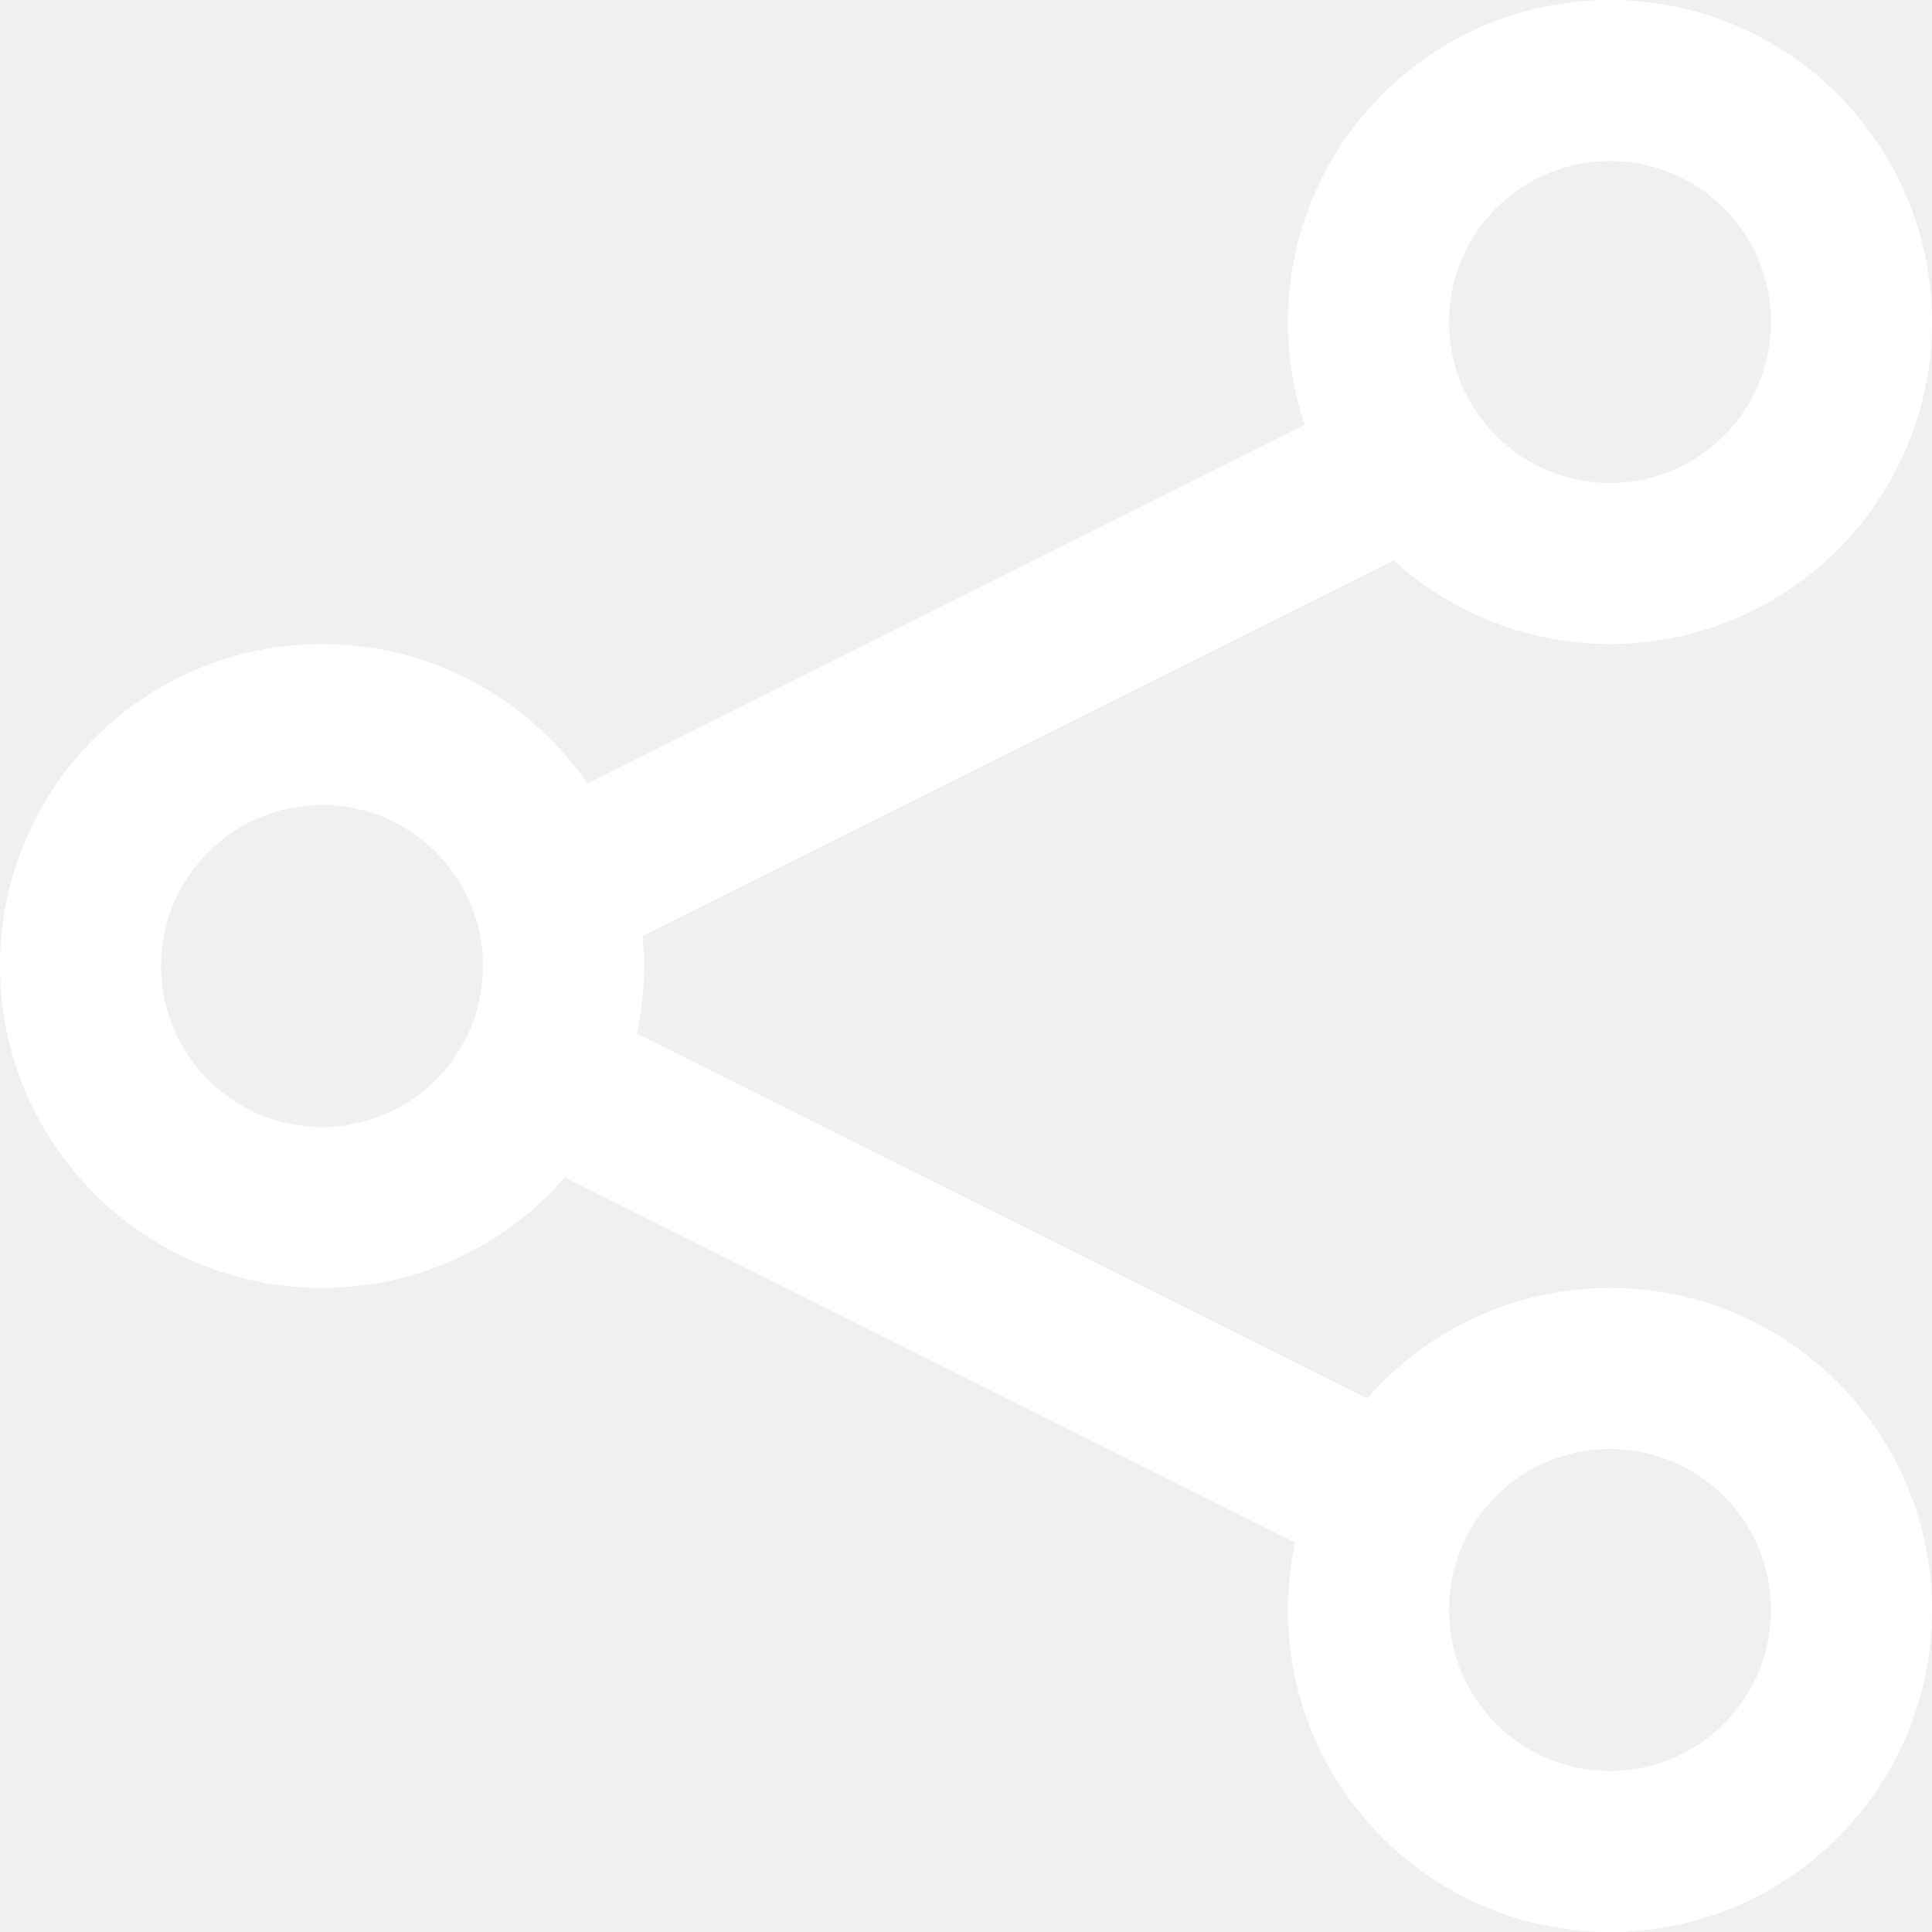
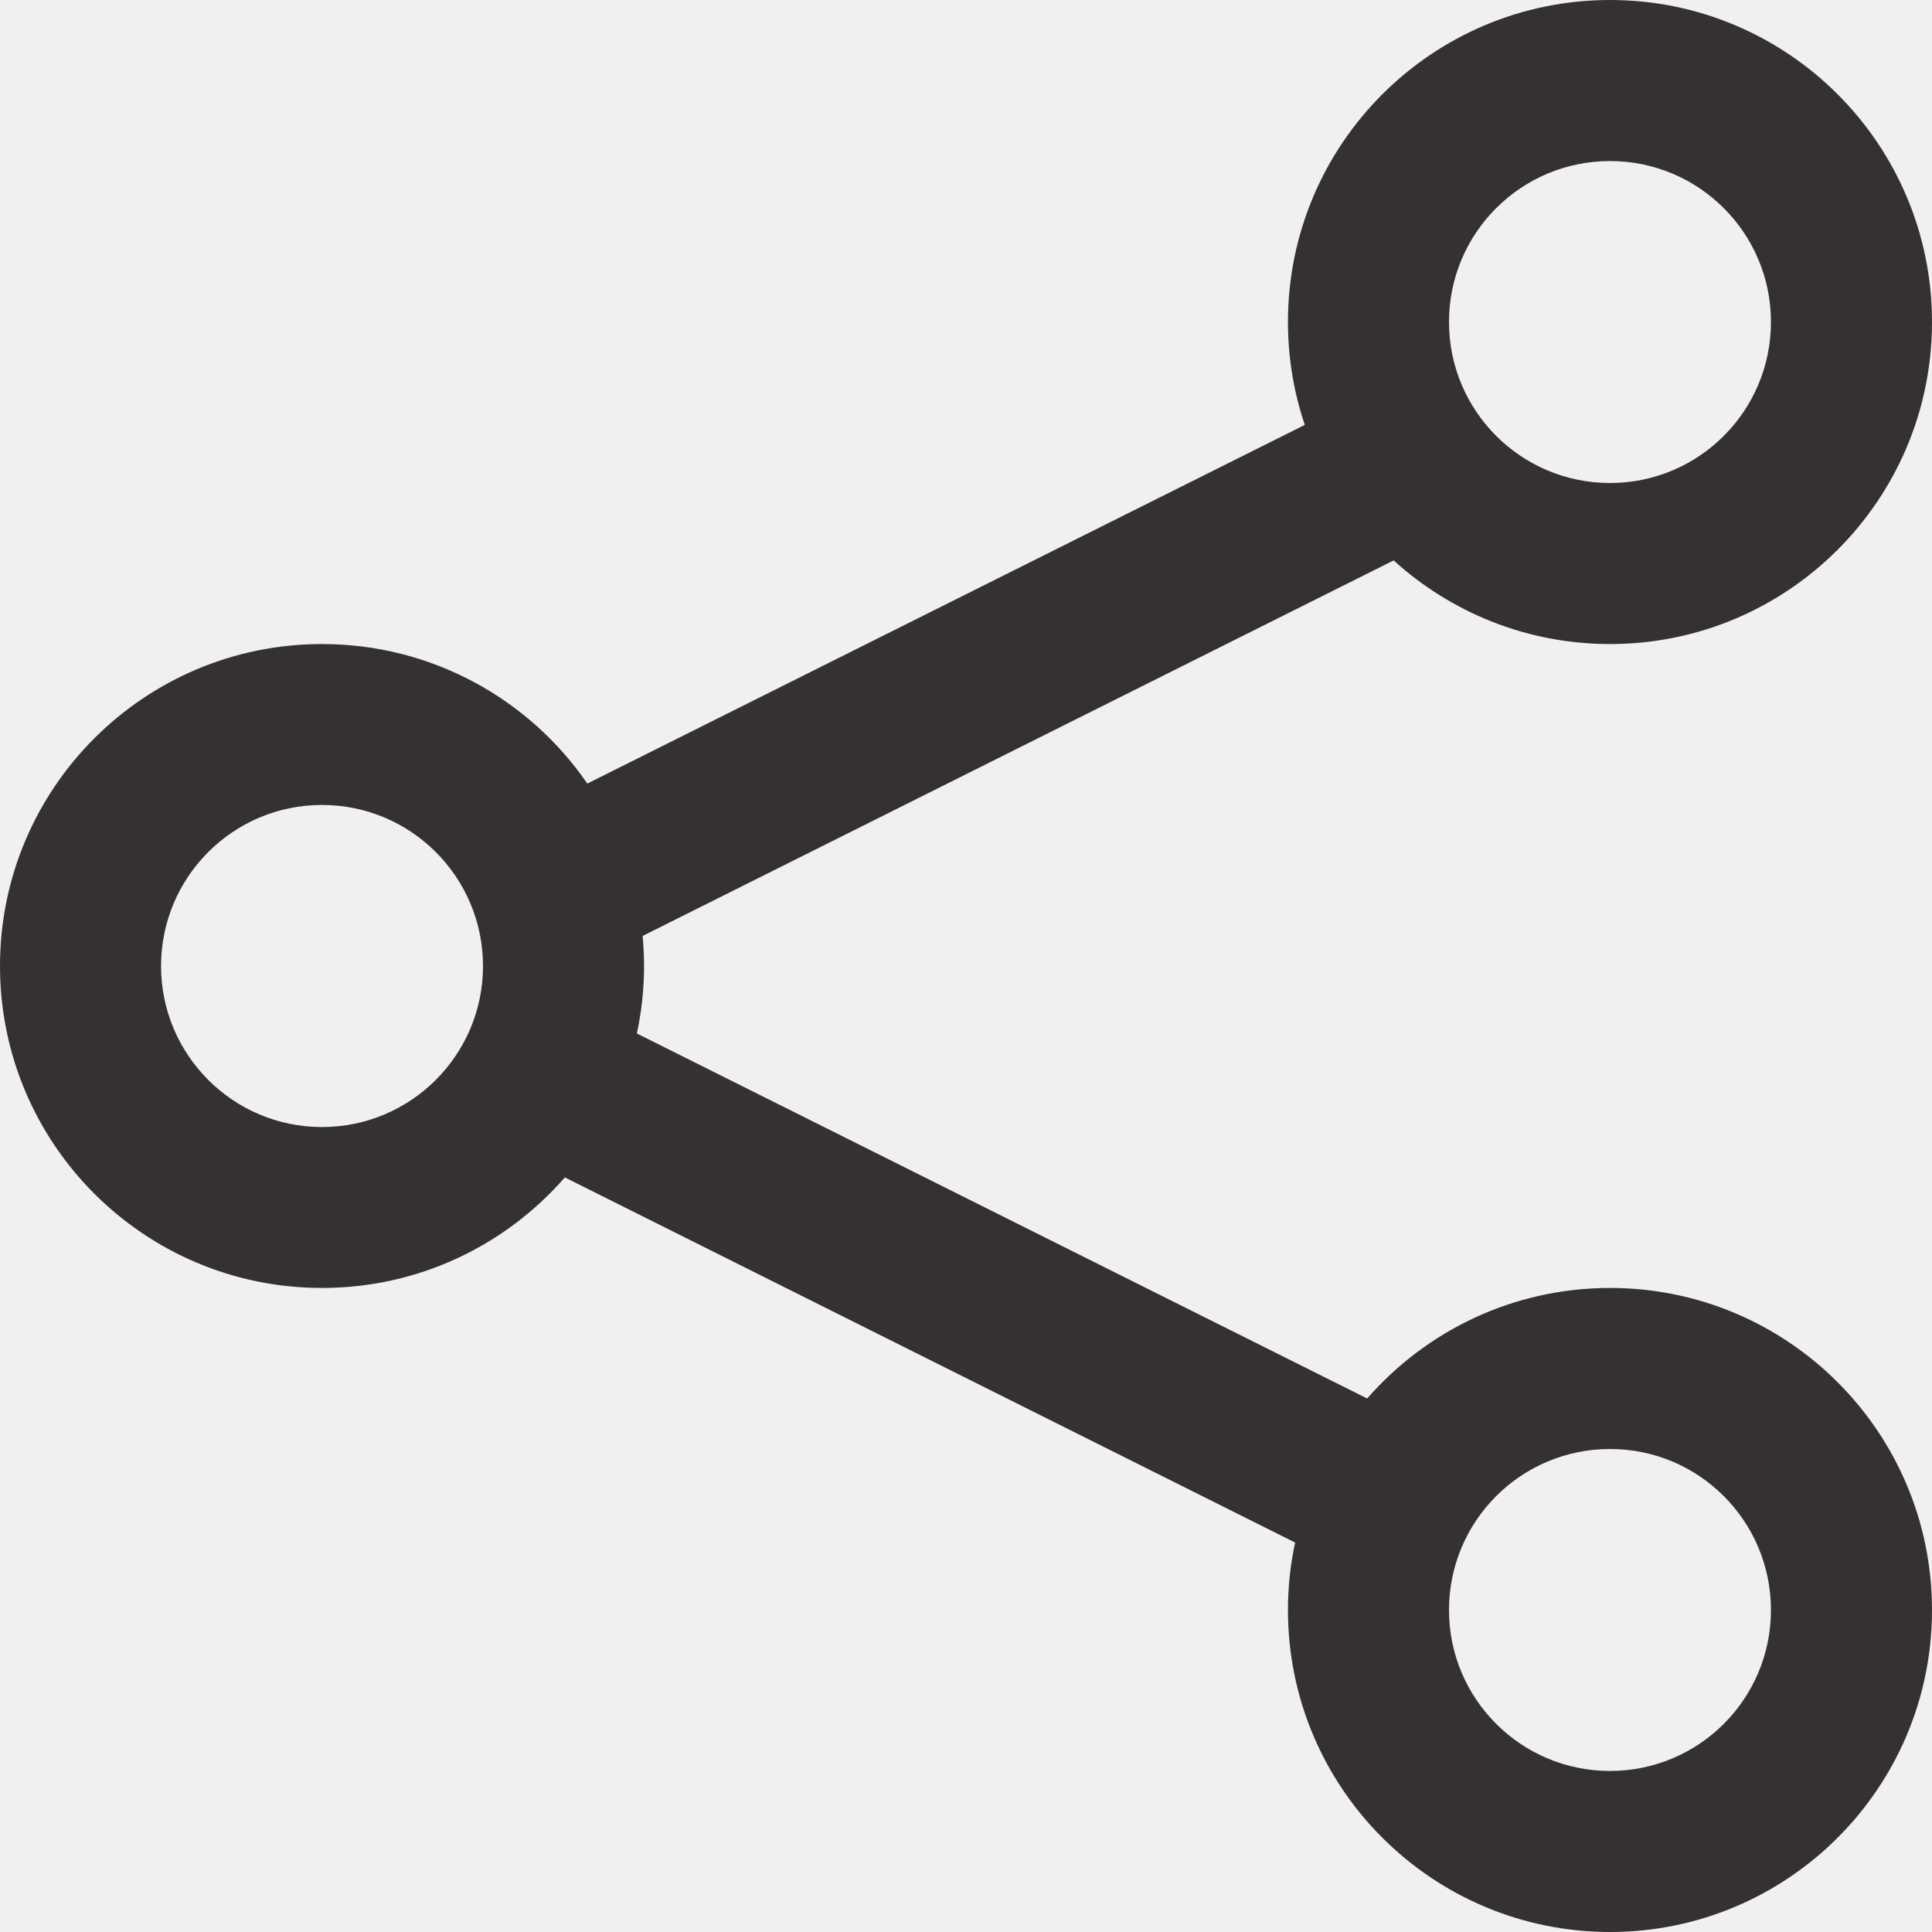
<svg xmlns="http://www.w3.org/2000/svg" width="14" height="14" viewBox="0 0 14 14" fill="none">
-   <path fill-rule="evenodd" clip-rule="evenodd" d="M11.667 4.667C12.955 4.667 14 3.622 14 2.333C14 1.045 12.955 0 11.667 0C10.378 0 9.333 1.045 9.333 2.333C9.333 2.594 9.376 2.845 9.455 3.079L4.256 5.678C3.836 5.067 3.131 4.667 2.333 4.667C1.045 4.667 0 5.711 0 7C0 8.289 1.045 9.333 2.333 9.333C3.036 9.333 3.665 9.023 4.093 8.532L9.385 11.178C9.351 11.335 9.333 11.499 9.333 11.667C9.333 12.955 10.378 14 11.667 14C12.955 14 14 12.955 14 11.667C14 10.378 12.955 9.333 11.667 9.333C10.964 9.333 10.335 9.644 9.907 10.134L4.615 7.489C4.649 7.331 4.667 7.168 4.667 7C4.667 6.927 4.663 6.854 4.657 6.782L10.099 4.061C10.513 4.437 11.063 4.667 11.667 4.667ZM11.667 3.5C12.311 3.5 12.833 2.978 12.833 2.333C12.833 1.689 12.311 1.167 11.667 1.167C11.022 1.167 10.5 1.689 10.5 2.333C10.5 2.978 11.022 3.5 11.667 3.5ZM11.667 12.833C12.311 12.833 12.833 12.311 12.833 11.667C12.833 11.022 12.311 10.5 11.667 10.5C11.022 10.5 10.5 11.022 10.5 11.667C10.5 12.311 11.022 12.833 11.667 12.833ZM3.5 7C3.5 7.644 2.978 8.167 2.333 8.167C1.689 8.167 1.167 7.644 1.167 7C1.167 6.356 1.689 5.833 2.333 5.833C2.978 5.833 3.5 6.356 3.5 7Z" fill="white" />
+   <path fill-rule="evenodd" clip-rule="evenodd" d="M11.667 4.667C12.955 4.667 14 3.622 14 2.333C14 1.045 12.955 0 11.667 0C10.378 0 9.333 1.045 9.333 2.333C9.333 2.594 9.376 2.845 9.455 3.079L4.256 5.678C3.836 5.067 3.131 4.667 2.333 4.667C1.045 4.667 0 5.711 0 7C0 8.289 1.045 9.333 2.333 9.333C3.036 9.333 3.665 9.023 4.093 8.532L9.385 11.178C9.351 11.335 9.333 11.499 9.333 11.667C9.333 12.955 10.378 14 11.667 14C12.955 14 14 12.955 14 11.667C14 10.378 12.955 9.333 11.667 9.333C10.964 9.333 10.335 9.644 9.907 10.134L4.615 7.489C4.649 7.331 4.667 7.168 4.667 7C4.667 6.927 4.663 6.854 4.657 6.782L10.099 4.061C10.513 4.437 11.063 4.667 11.667 4.667ZM11.667 3.5C12.311 3.5 12.833 2.978 12.833 2.333C12.833 1.689 12.311 1.167 11.667 1.167C11.022 1.167 10.5 1.689 10.5 2.333C10.5 2.978 11.022 3.5 11.667 3.5ZM11.667 12.833C12.311 12.833 12.833 12.311 12.833 11.667C12.833 11.022 12.311 10.5 11.667 10.5C11.022 10.5 10.5 11.022 10.5 11.667C10.5 12.311 11.022 12.833 11.667 12.833ZM3.5 7C3.5 7.644 2.978 8.167 2.333 8.167C1.689 8.167 1.167 7.644 1.167 7C1.167 6.356 1.689 5.833 2.333 5.833C2.978 5.833 3.5 6.356 3.5 7Z" fill="#353132" />
</svg>
